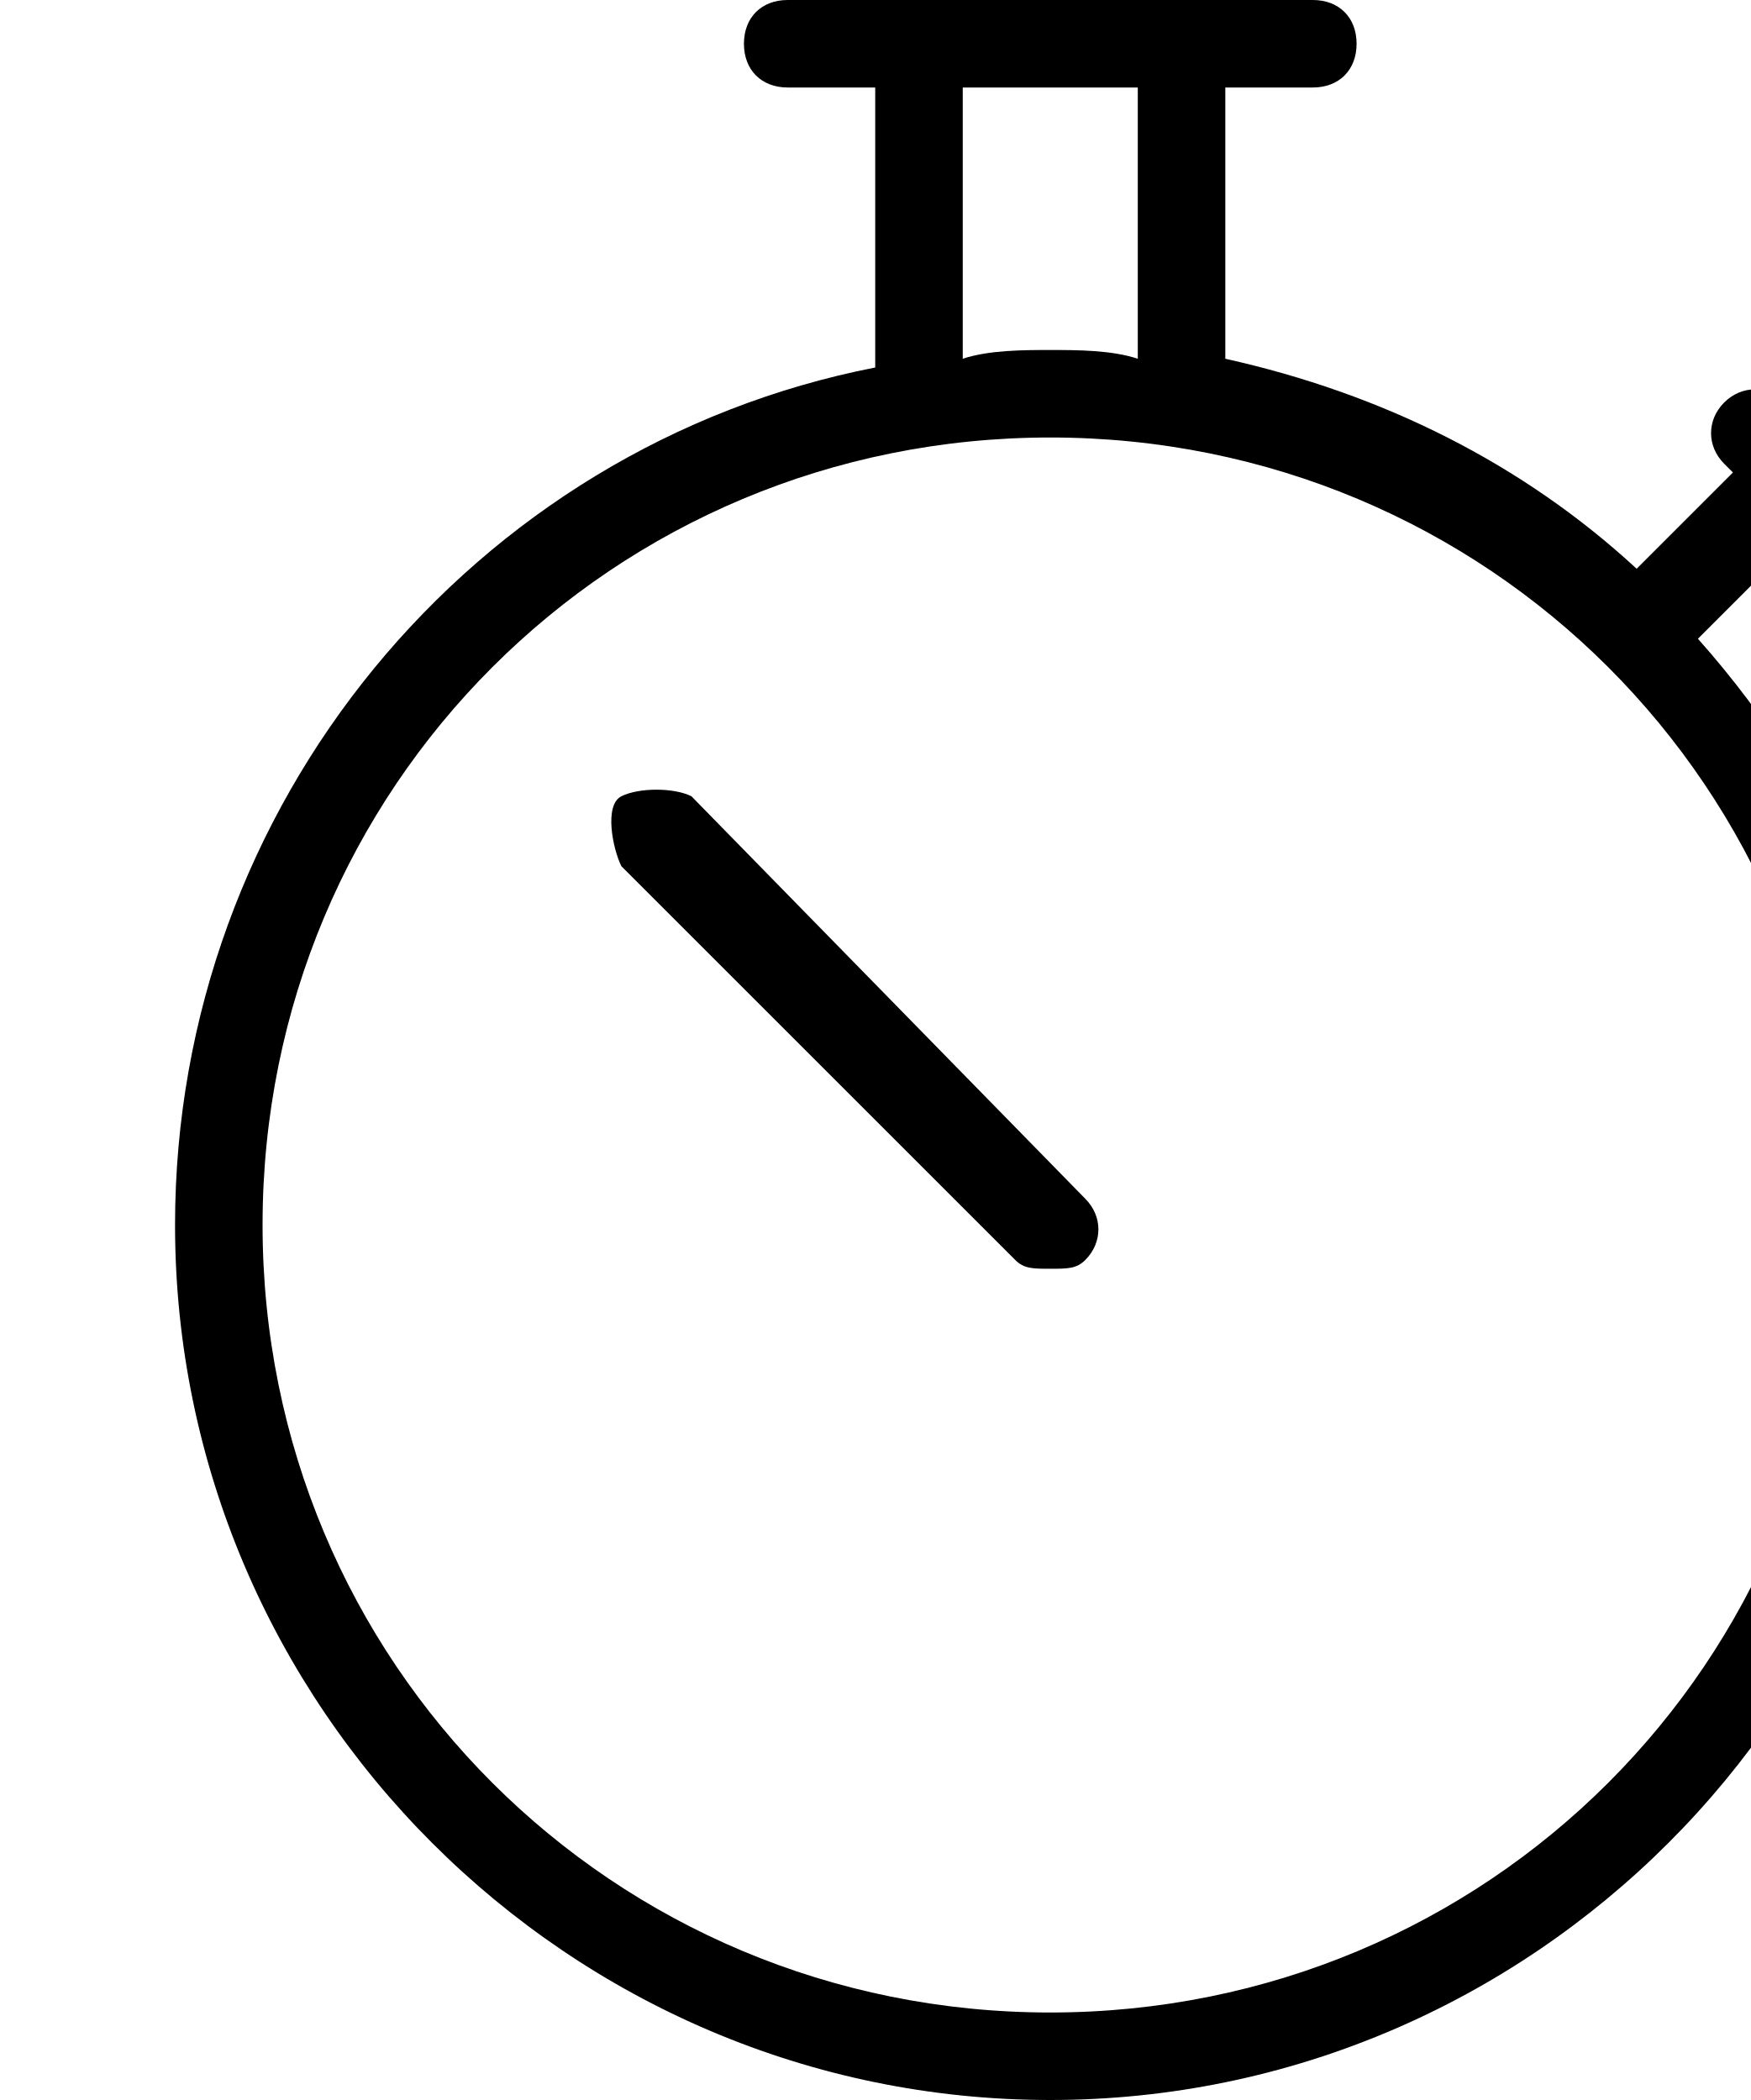
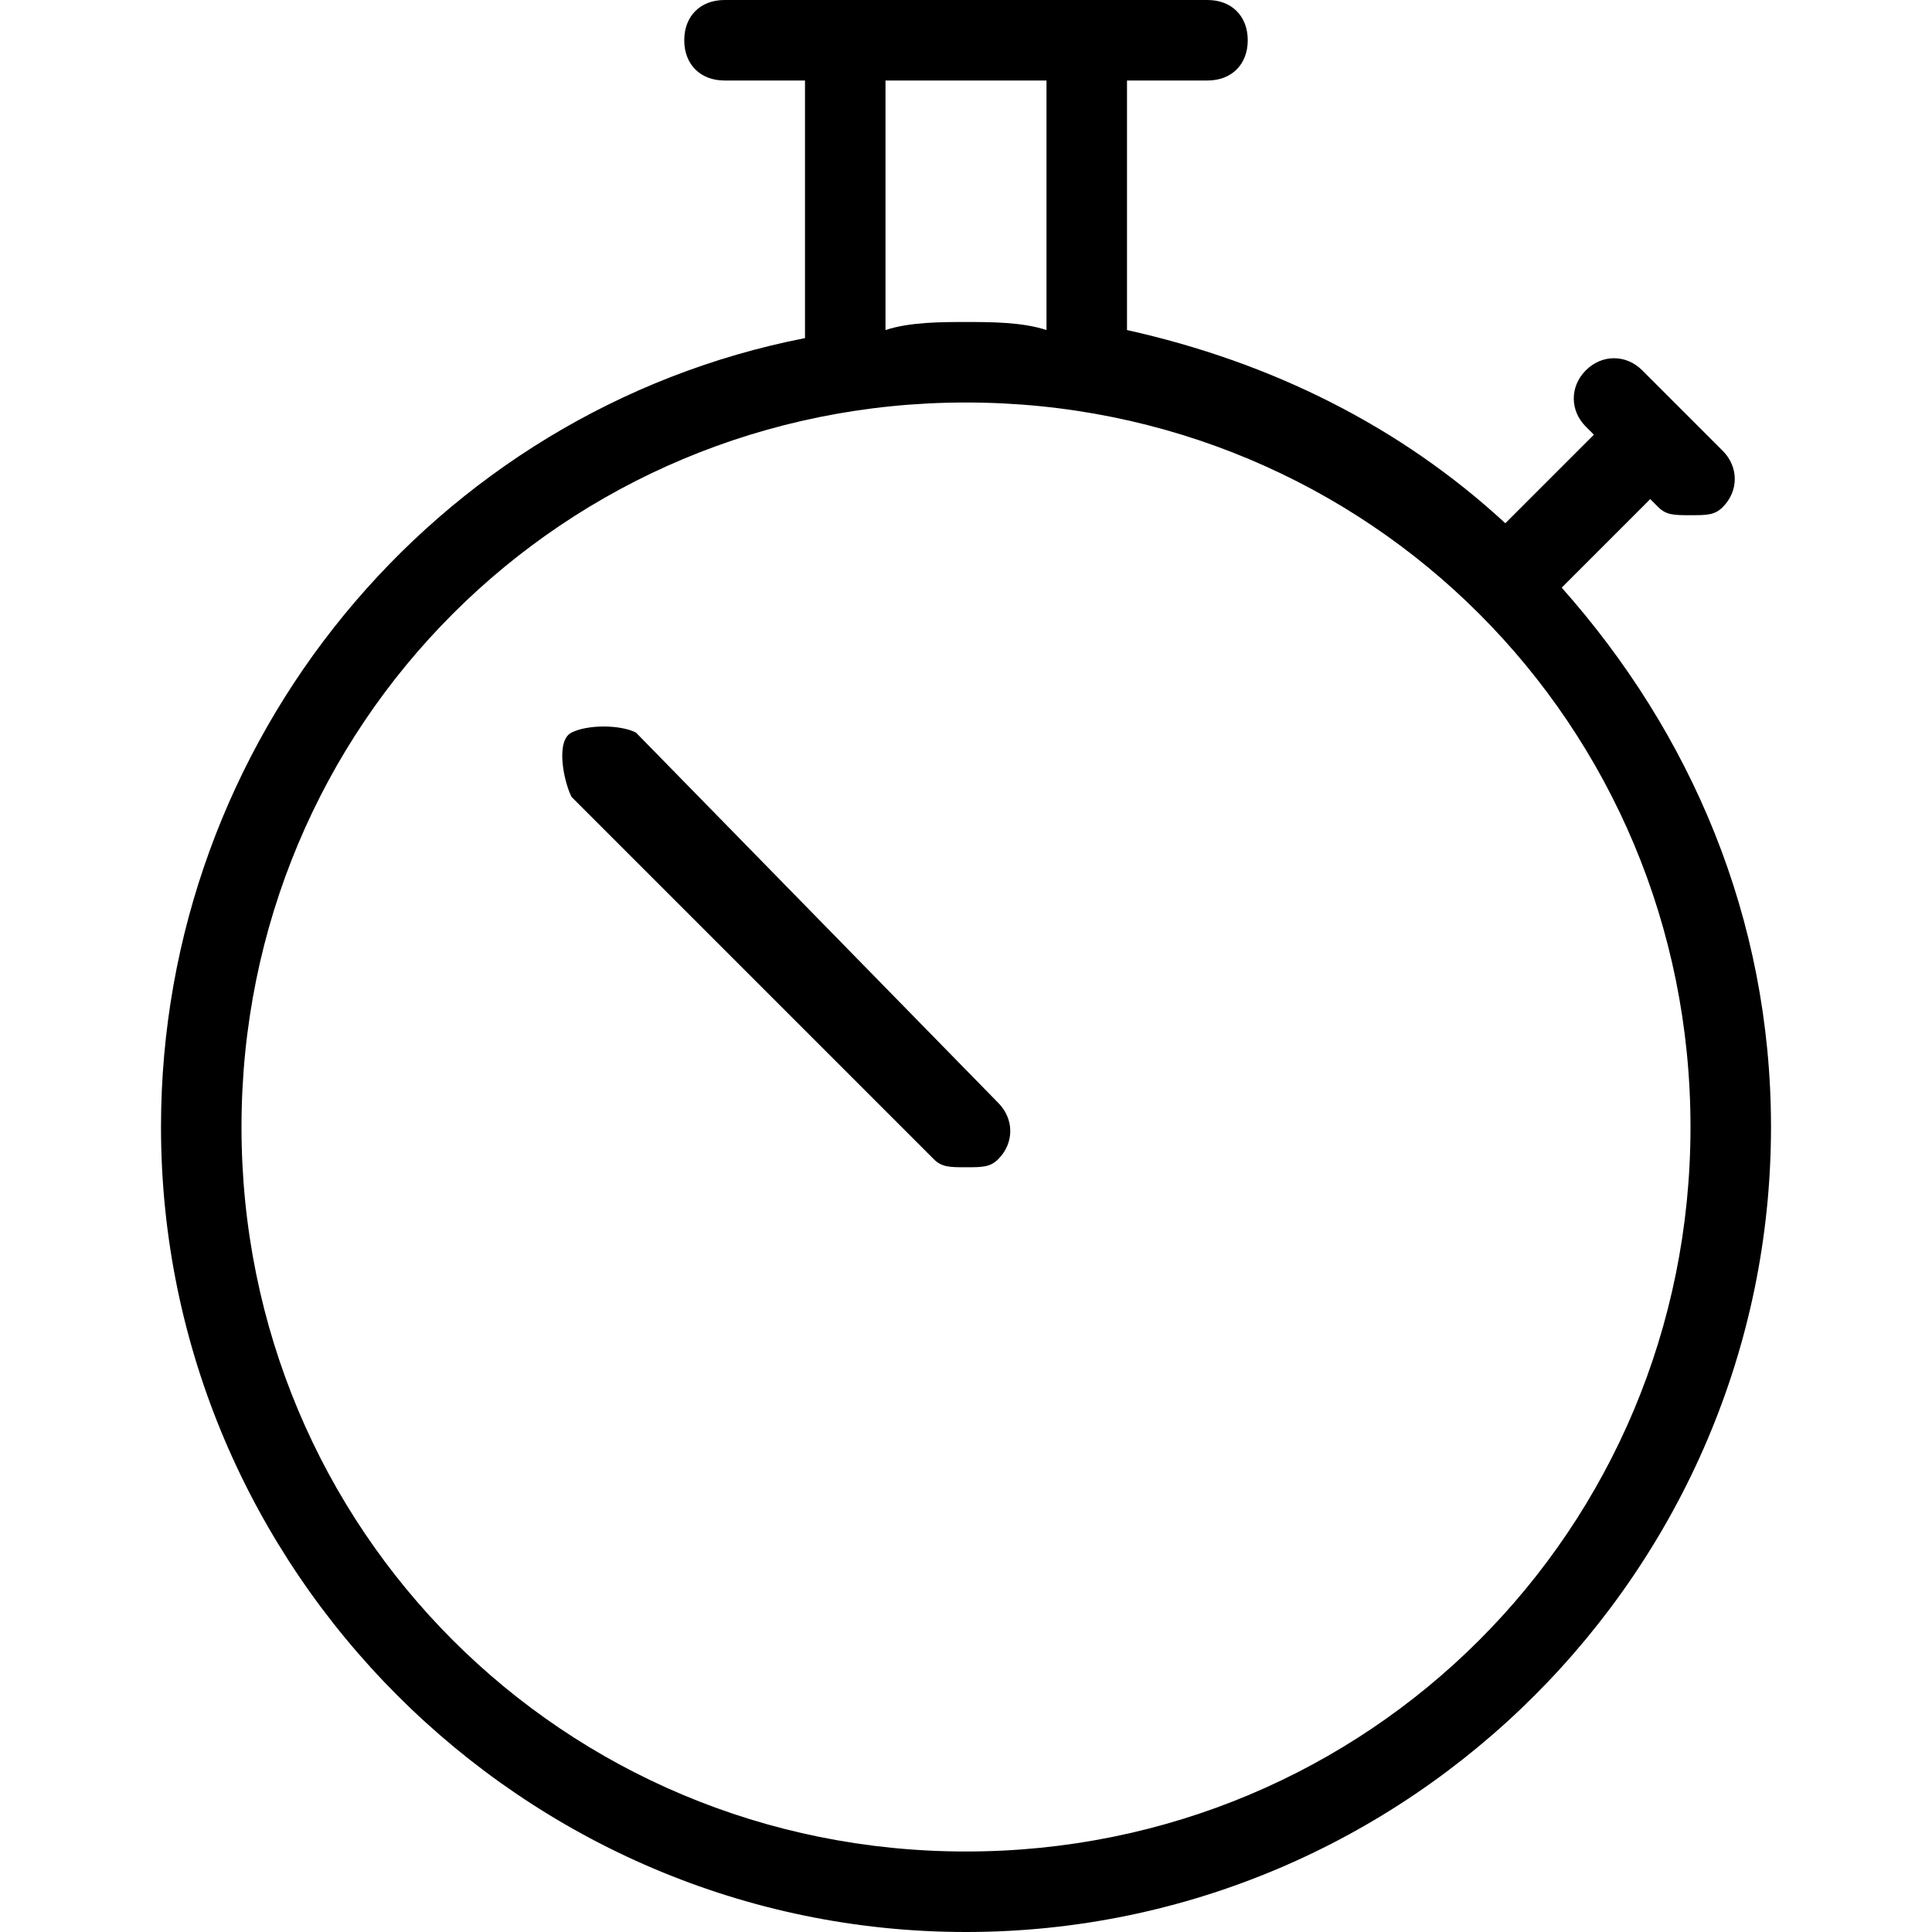
- <svg xmlns="http://www.w3.org/2000/svg" width="100%" height="100%">
+ <svg xmlns="http://www.w3.org/2000/svg" viewBox="0 0 24 24">
  <path d="M19.4 7.3l1.1-1.1.1.1c.1.1.2.1.4.1s.3 0 .4-.1c.2-.2.2-.5 0-.7l-1-1c-.2-.2-.5-.2-.7 0s-.2.5 0 .7l.1.1-1.1 1.1c-1.3-1.2-2.9-2-4.7-2.4V1h1c.3 0 .5-.2.5-.5S15.3 0 15 0H9c-.3 0-.5.2-.5.5s.2.5.5.5h1v3.2c-4.6.9-8 5-8 9.8 0 5.5 4.5 10 10 10s10-4.5 10-10c0-2.6-1-4.9-2.6-6.7zM11 1h2v3.1c-.3-.1-.7-.1-1-.1s-.7 0-1 .1V1zm1 22c-5 0-9-4-9-9s4-9 9-9 9 4 9 9-4 9-9 9z" />
  <path d="M7.9 9.1c-.2-.1-.6-.1-.8 0s-.1.6 0 .8l4.5 4.5c.1.1.2.1.4.1s.3 0 .4-.1c.2-.2.2-.5 0-.7L7.9 9.1z" />
</svg>
